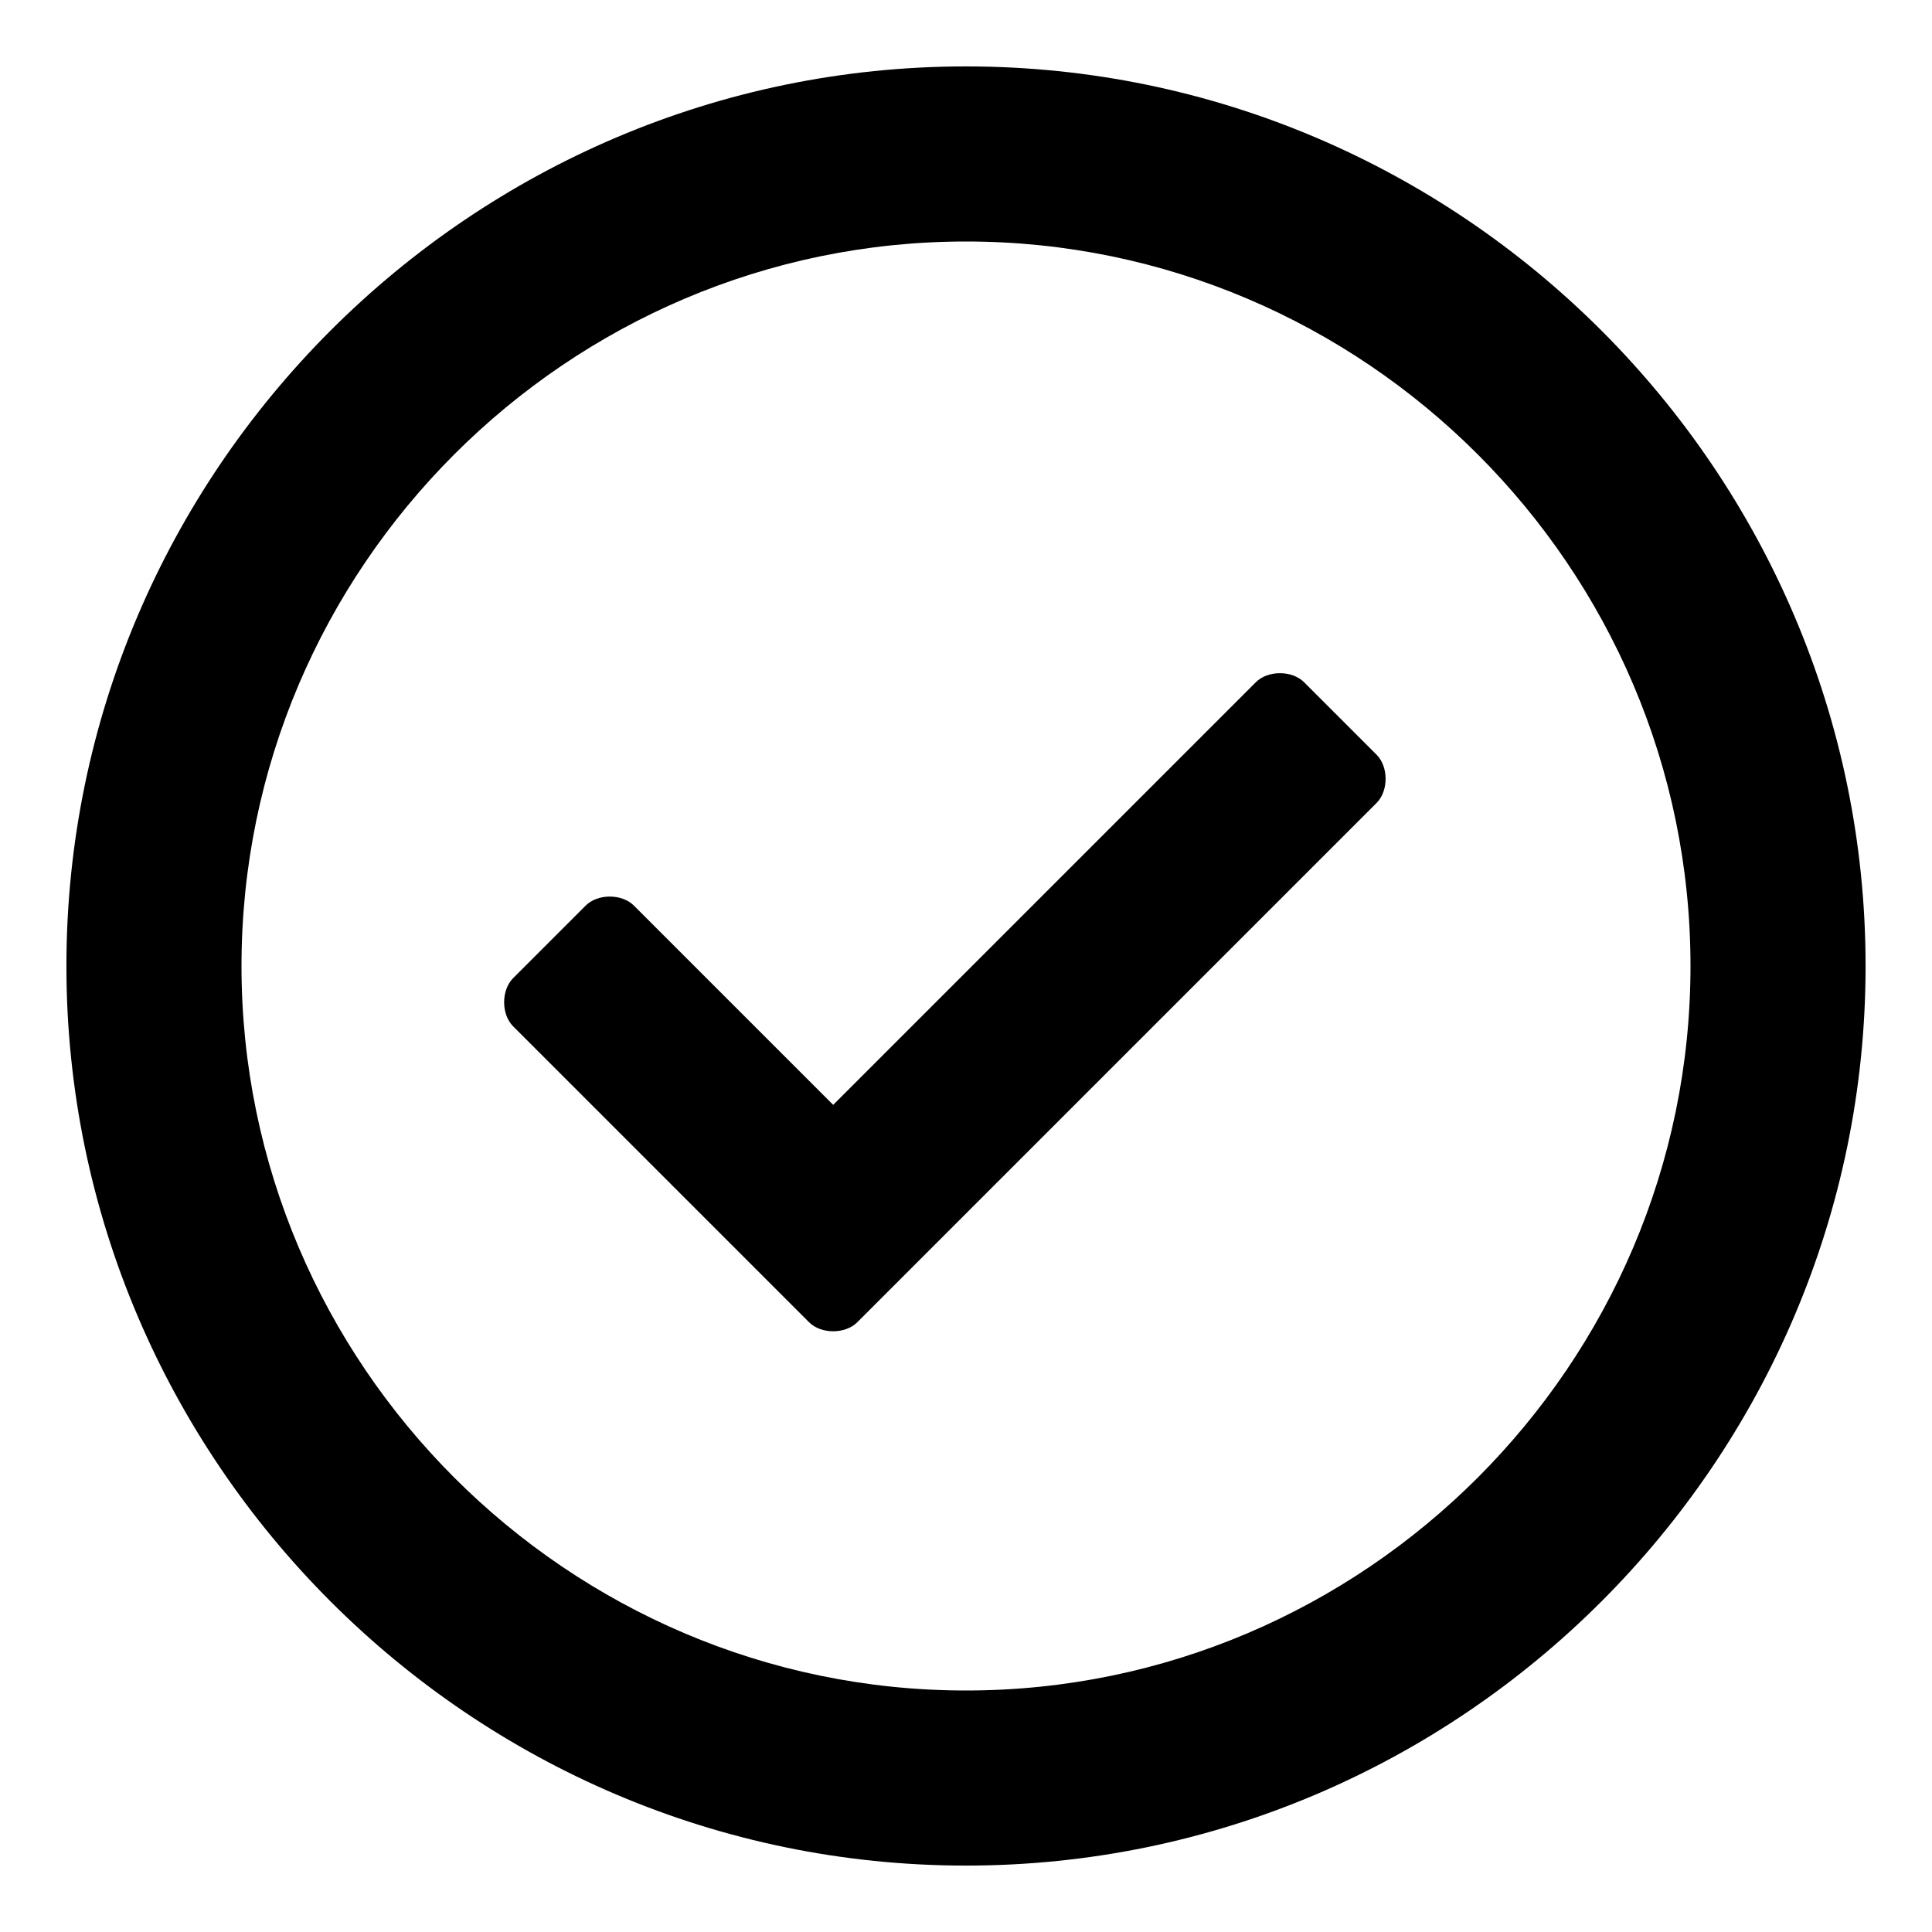
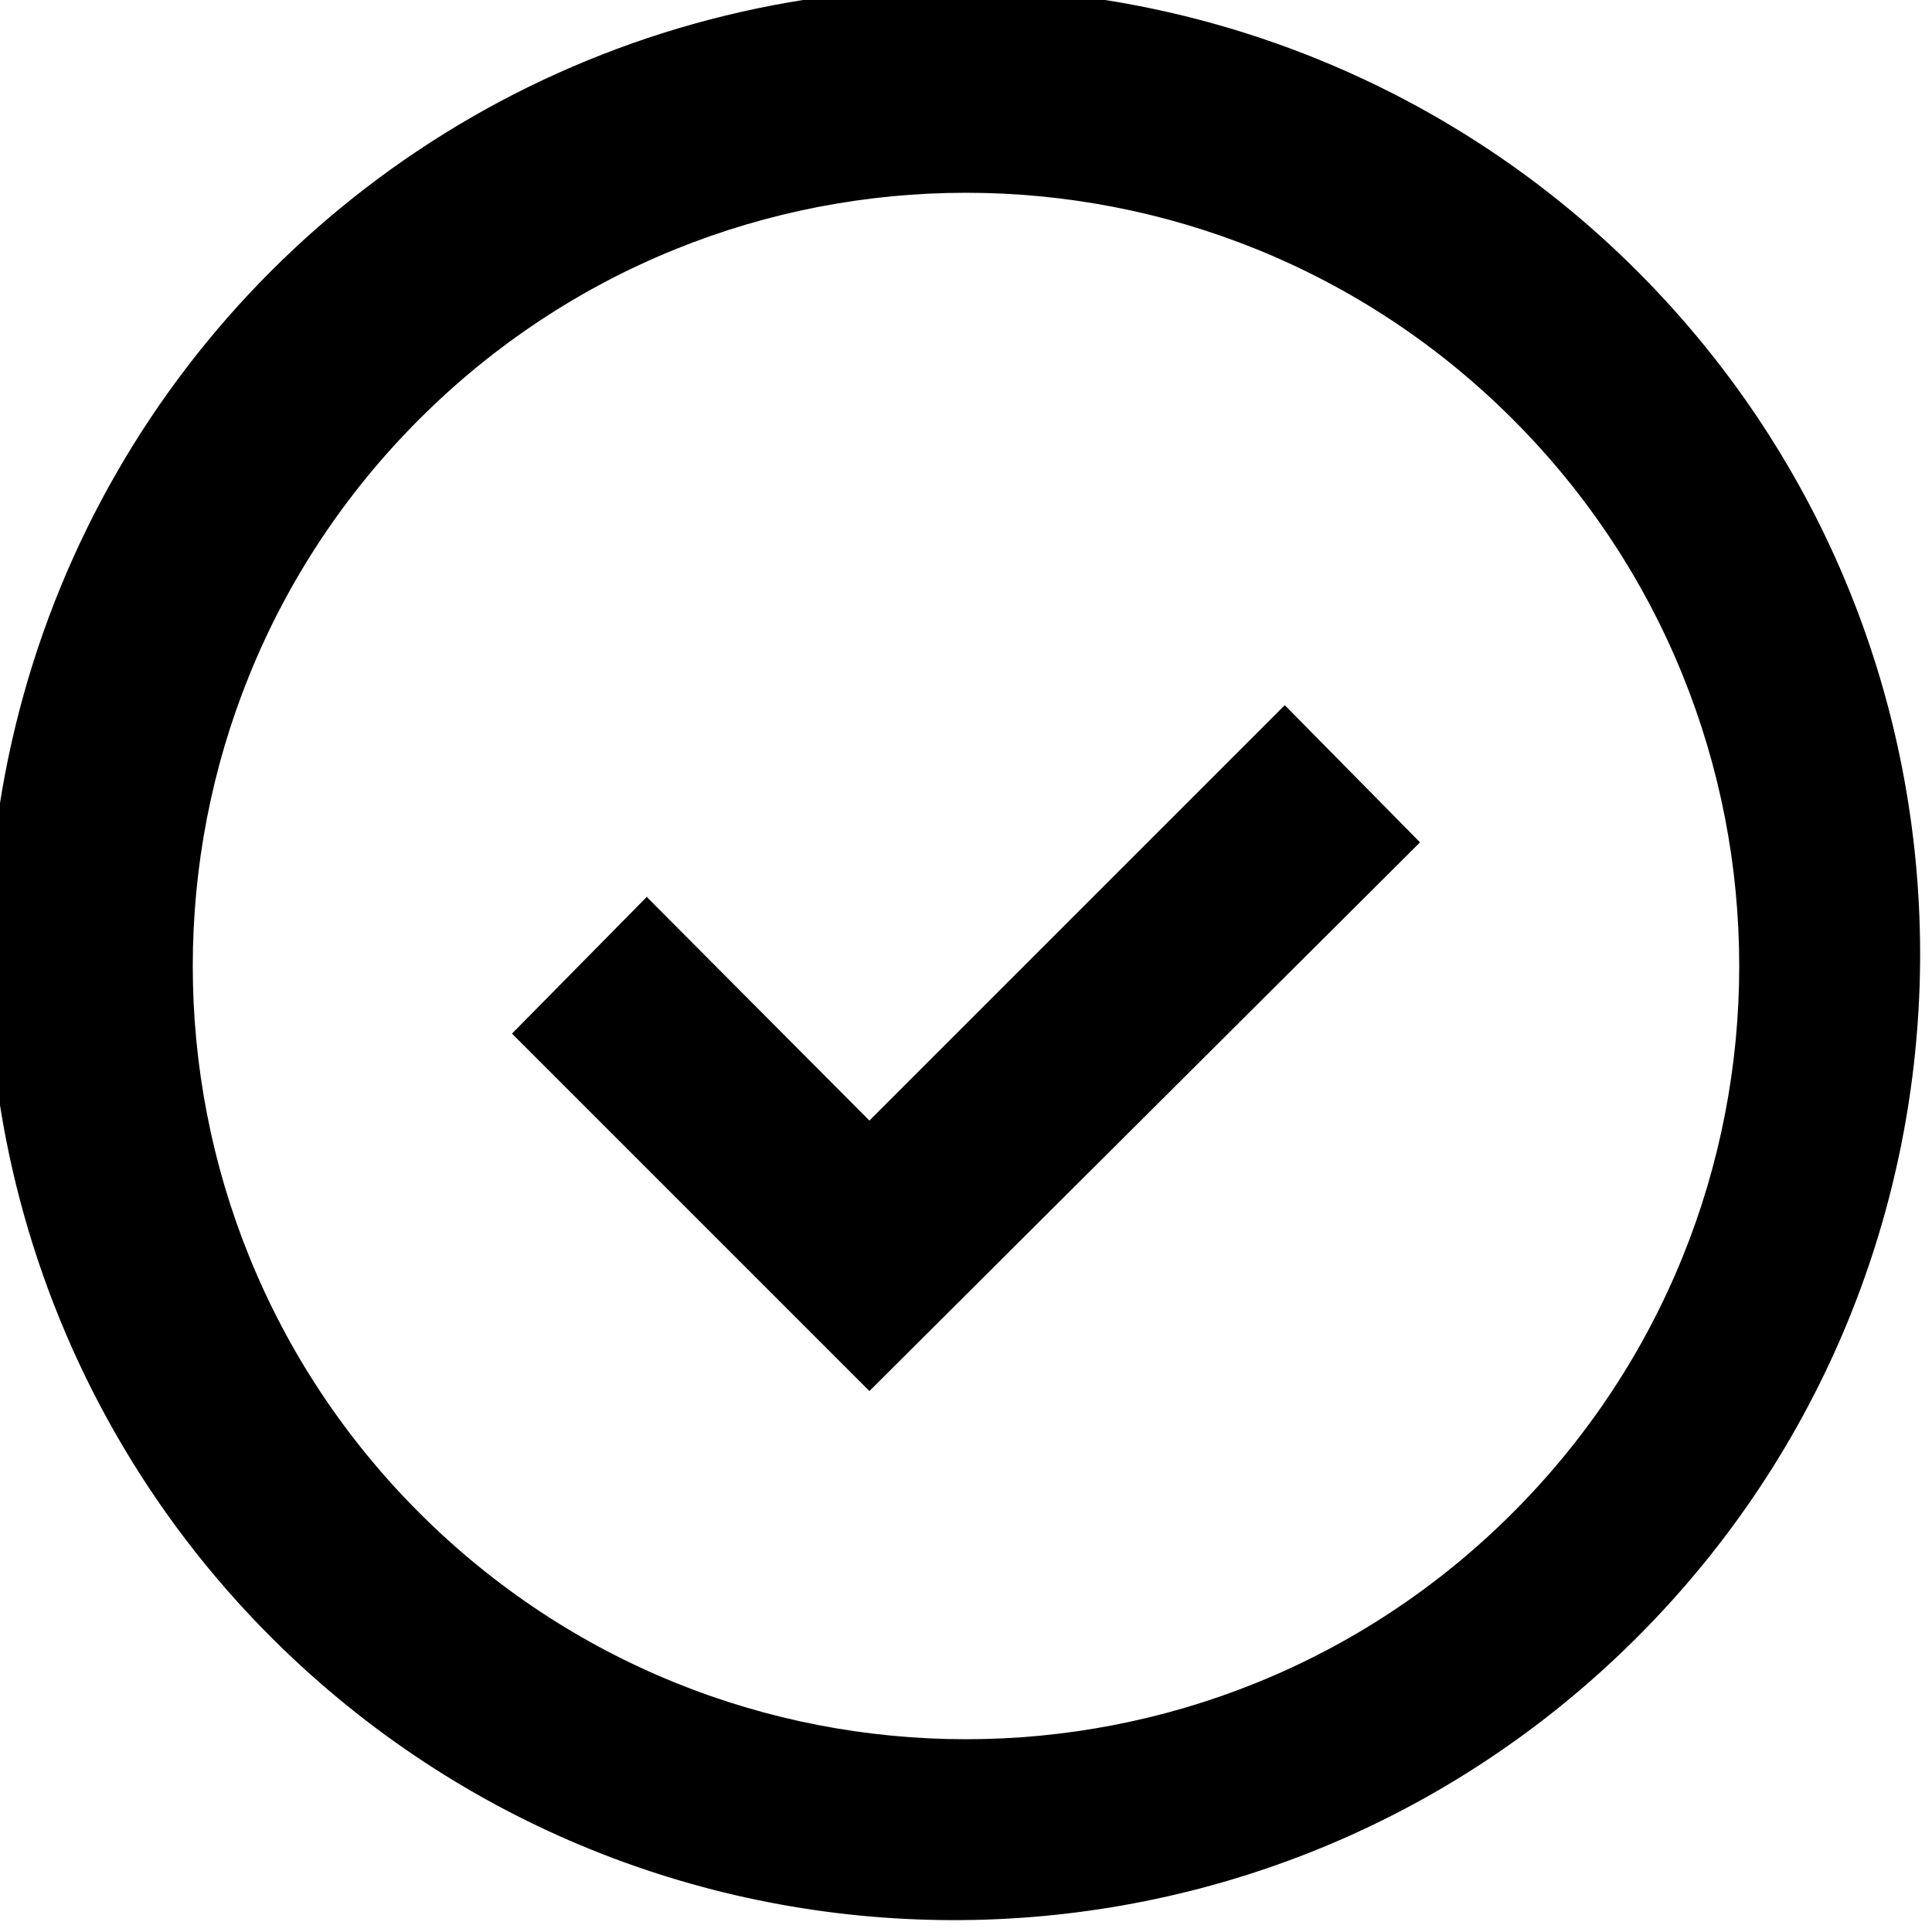
- <svg xmlns="http://www.w3.org/2000/svg" version="1.1" id="Layer_1" x="0px" y="0px" viewBox="0 0 32 32" style="enable-background:new 0 0 32 32;" xml:space="preserve">
-   <g id="icomoon-ignore">
- </g>
-   <path d="M22.8,12.5l-1.2-1.2c-0.2-0.2-0.6-0.2-0.8,0l-7,7L10.5,15c-0.2-0.2-0.6-0.2-0.8,0l-1.2,1.2c-0.2,0.2-0.2,0.6,0,0.8l4.9,4.9  c0.2,0.2,0.6,0.2,0.8,0l8.6-8.6C23,13.1,23,12.7,22.8,12.5z" />
-   <path d="M16,30.9C7.8,30.9,1.1,24.2,1.1,16S7.8,1.1,16,1.1S30.9,7.8,30.9,16S24.2,30.9,16,30.9z M16,4C9.4,4,4,9.4,4,16  s5.4,12,12,12s12-5.4,12-12S22.6,4,16,4z" />
+ <svg xmlns="http://www.w3.org/2000/svg" viewBox="0 0 20 20">
+   <path d="M2.93 17.07A10 10 0 1 1 17.07 2.93 10 10 0 0 1 2.93 17.07zm12.73-1.41A8 8 0 1 0 4.34 4.34a8 8 0 0 0 11.32 11.32zM6.7 9.29L9 11.6l4.3-4.3 1.4 1.42L9 14.4l-3.7-3.7 1.4-1.42z" />
</svg>
